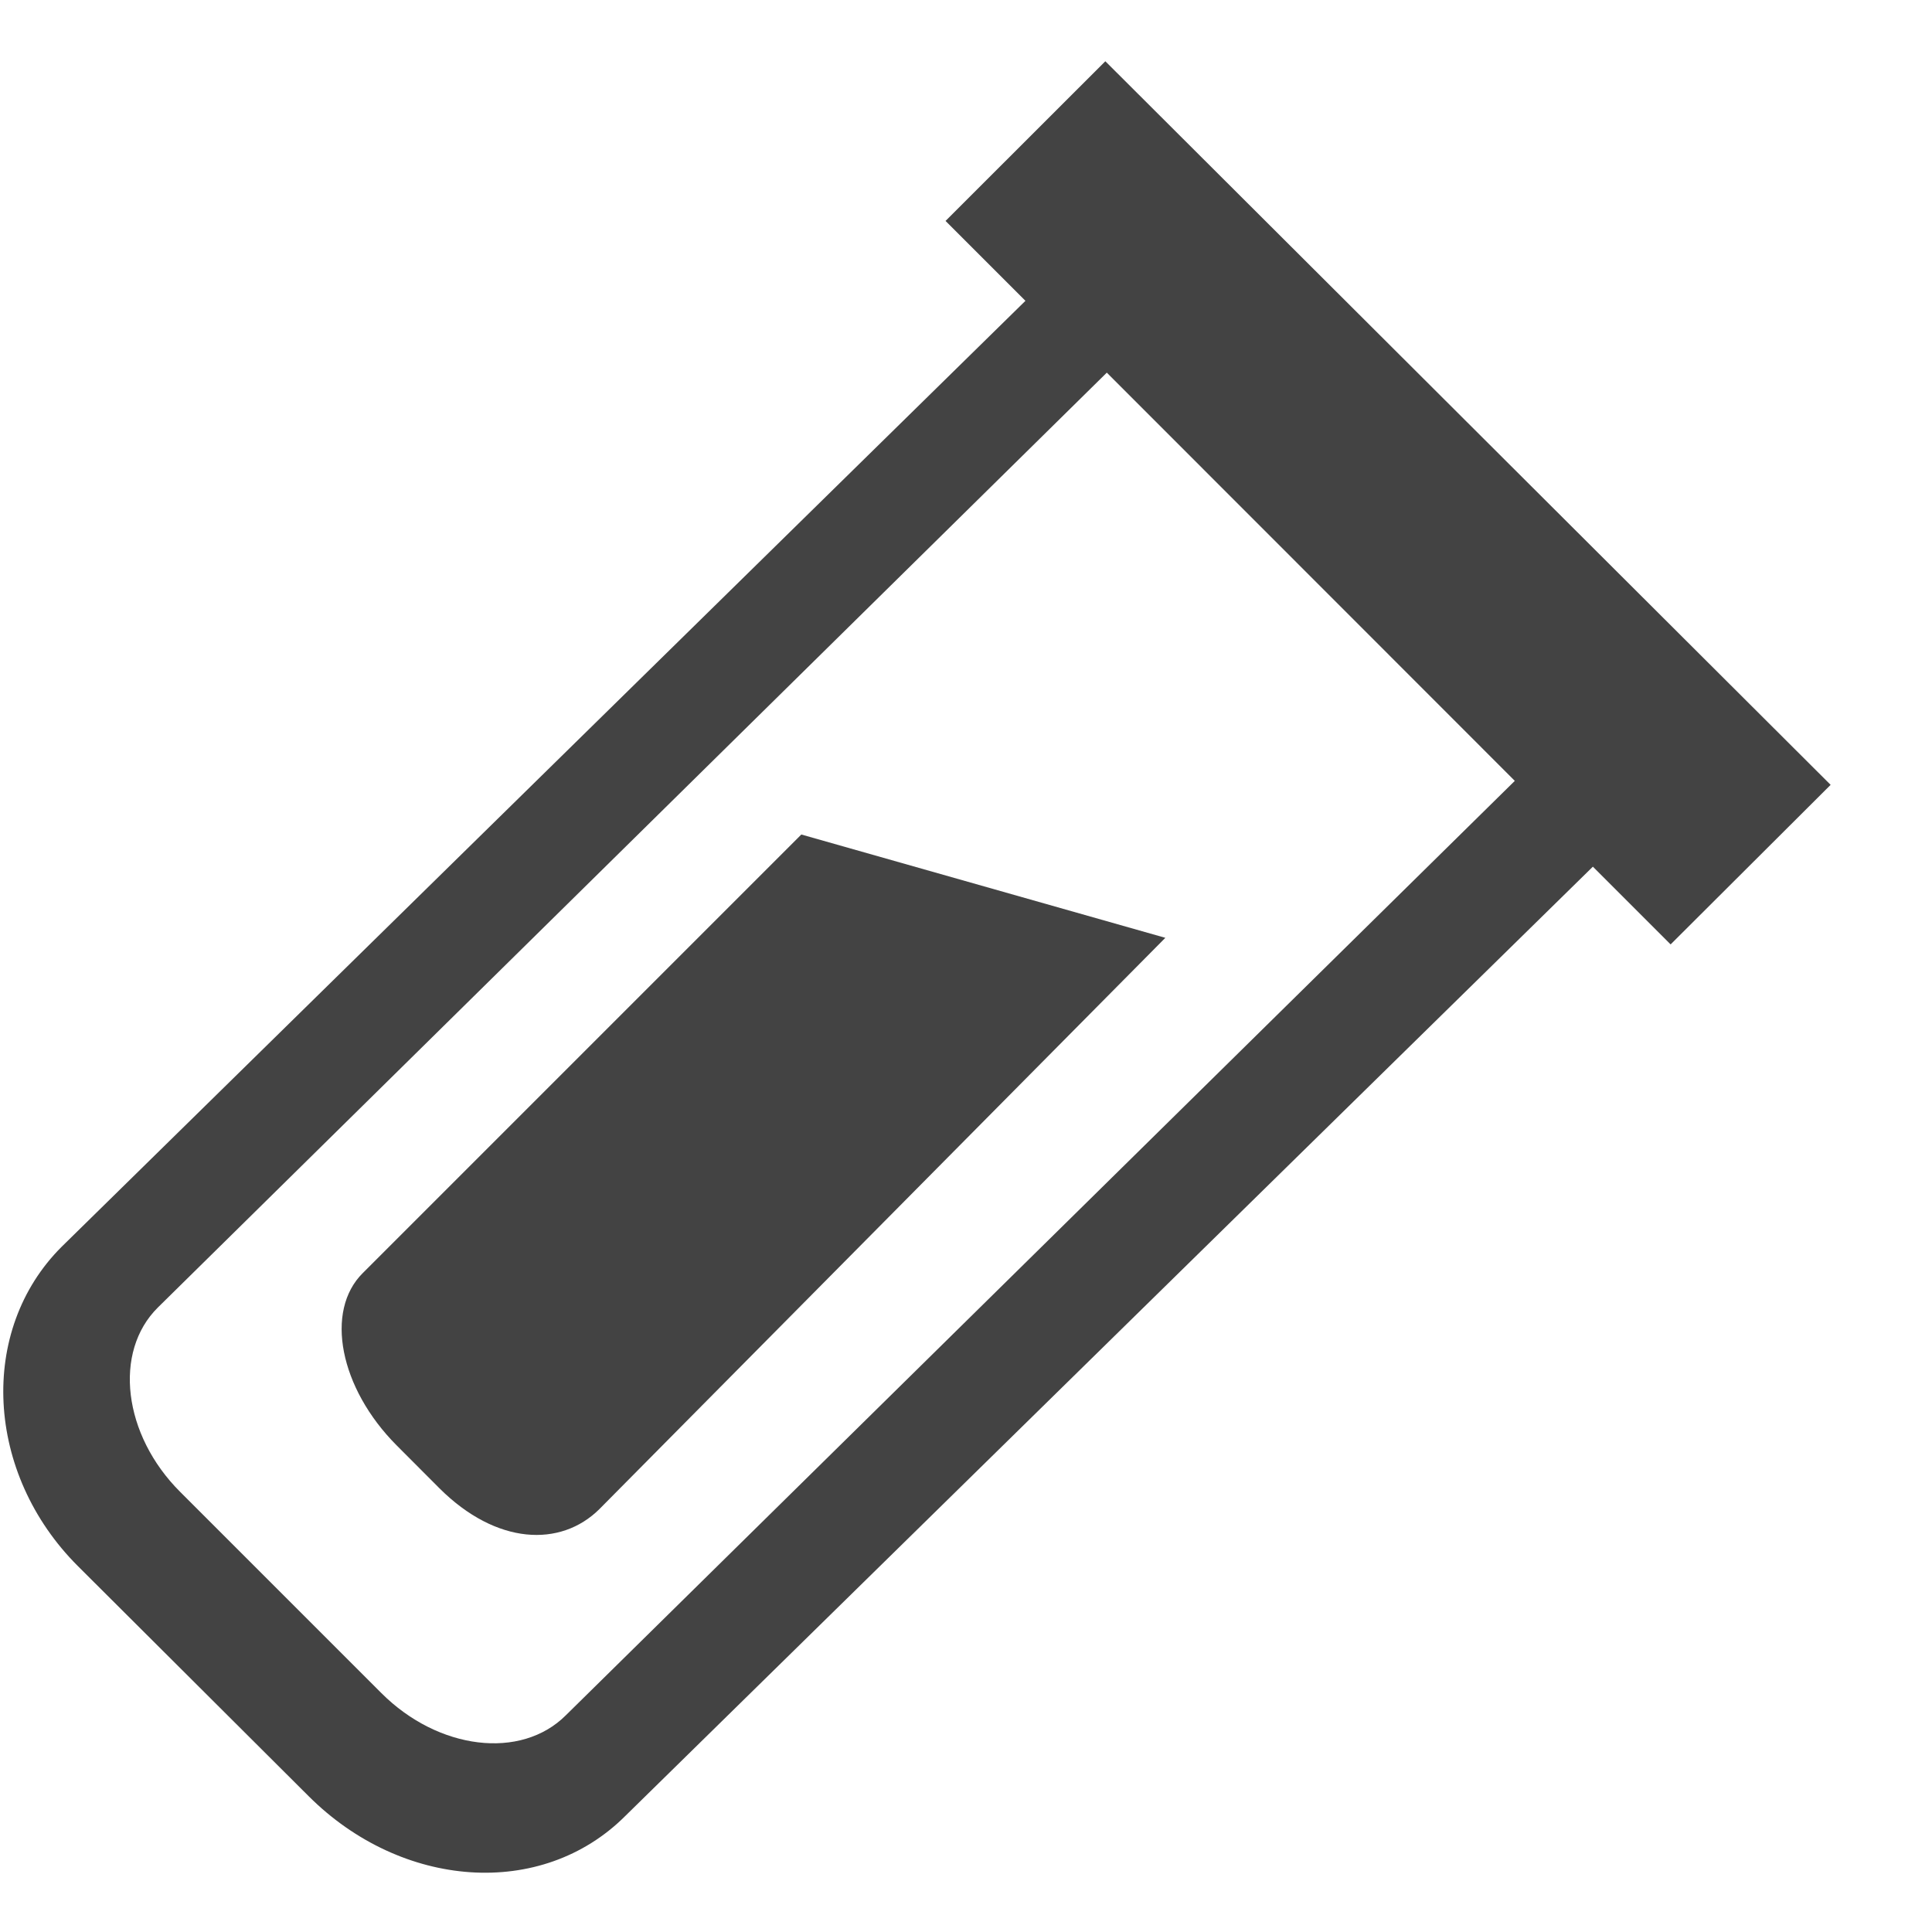
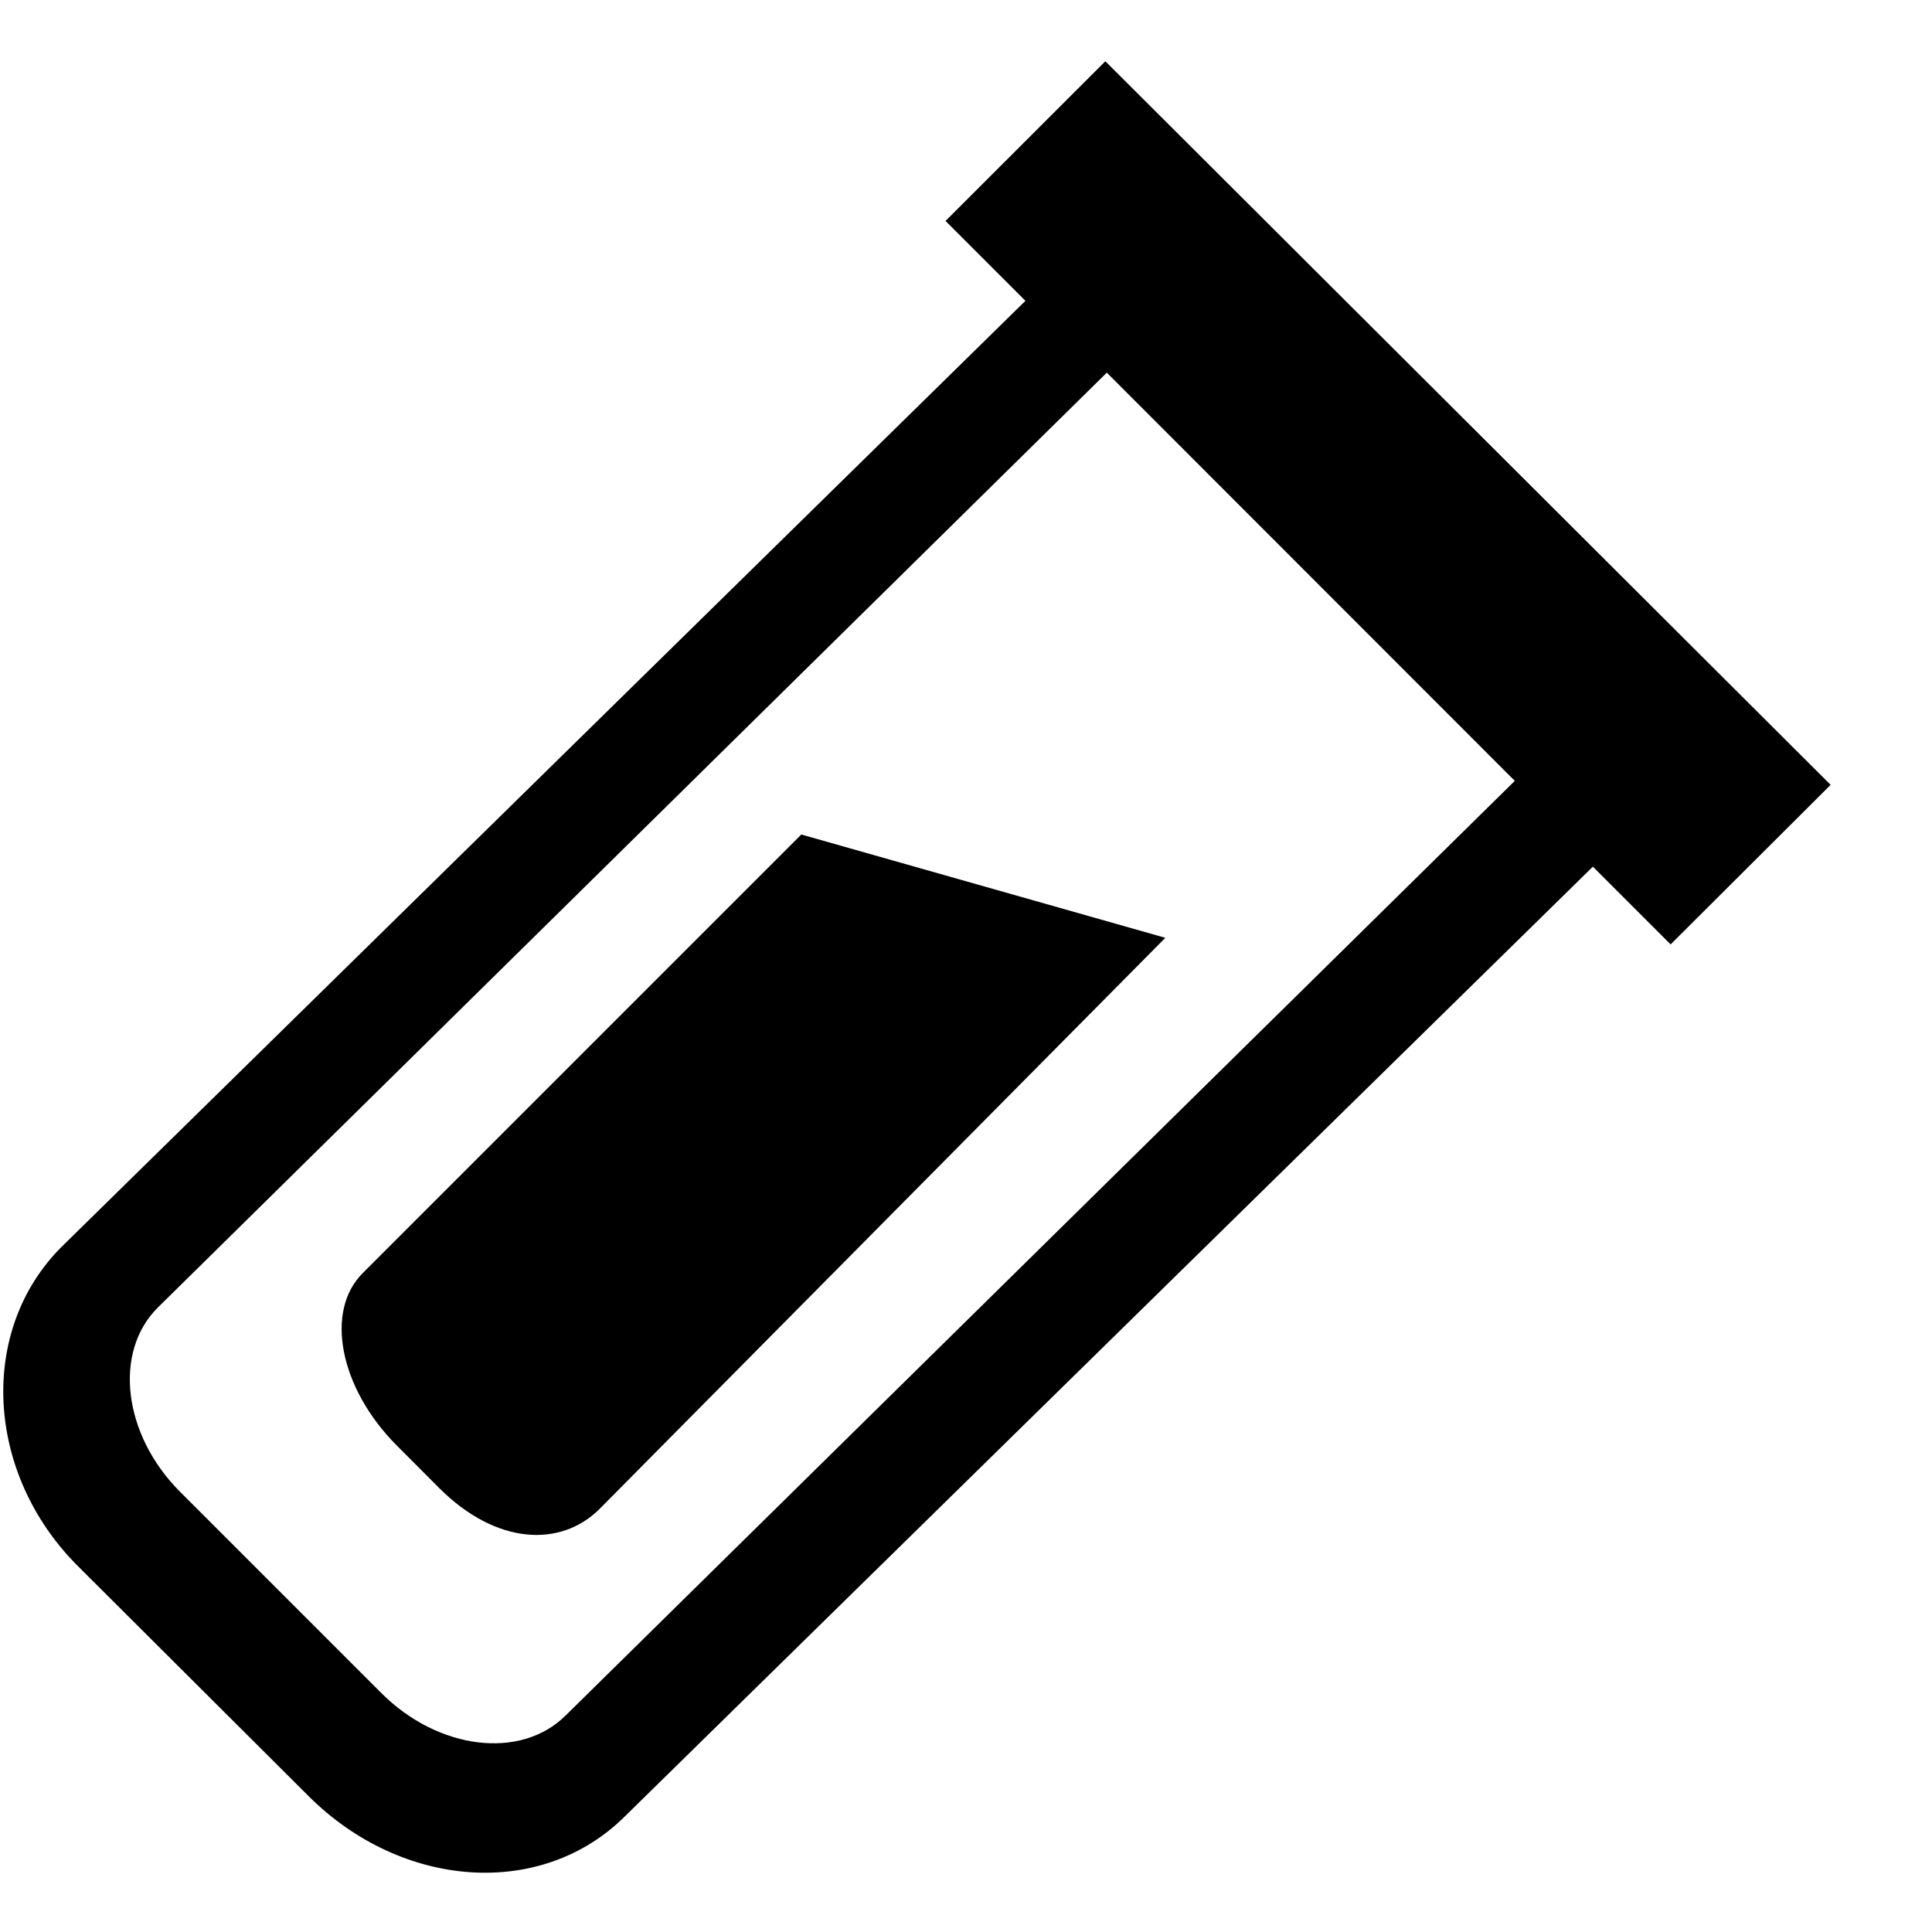
<svg xmlns="http://www.w3.org/2000/svg" width="800px" height="800px" viewBox="0 -0.5 17 17" version="1.1" class="si-glyph si-glyph-test-tube-2">
  <defs>

</defs>
  <g stroke="none" stroke-width="1" fill="none" fill-rule="evenodd">
-     <g fill="#434343">
+     <g fill="currentColor">
      <path d="M9.726,0.039 L8.32,1.444 L9.023,2.147 L0.543,10.47 C-0.195,11.205 -0.131,12.466 0.686,13.281 L2.717,15.306 C3.533,16.12 4.764,16.216 5.502,15.479 L14.016,7.126 L14.7,7.81 L16.108,6.406 L9.726,0.039 Z M3.356,14.398 L1.585,12.627 C1.083,12.126 0.994,11.395 1.39,11.004 L9.739,2.779 L13.329,6.371 L4.979,14.593 C4.584,14.988 3.856,14.898 3.356,14.398 Z" class="si-glyph-fill">

</path>
      <path d="M5.273,12.78 C4.933,13.116 4.369,13.096 3.867,12.596 L3.491,12.219 C2.988,11.715 2.855,11.035 3.193,10.701 L7.051,6.843 L10.254,7.752 L5.273,12.78 L5.273,12.78 Z" class="si-glyph-fill">

</path>
    </g>
  </g>
</svg>
